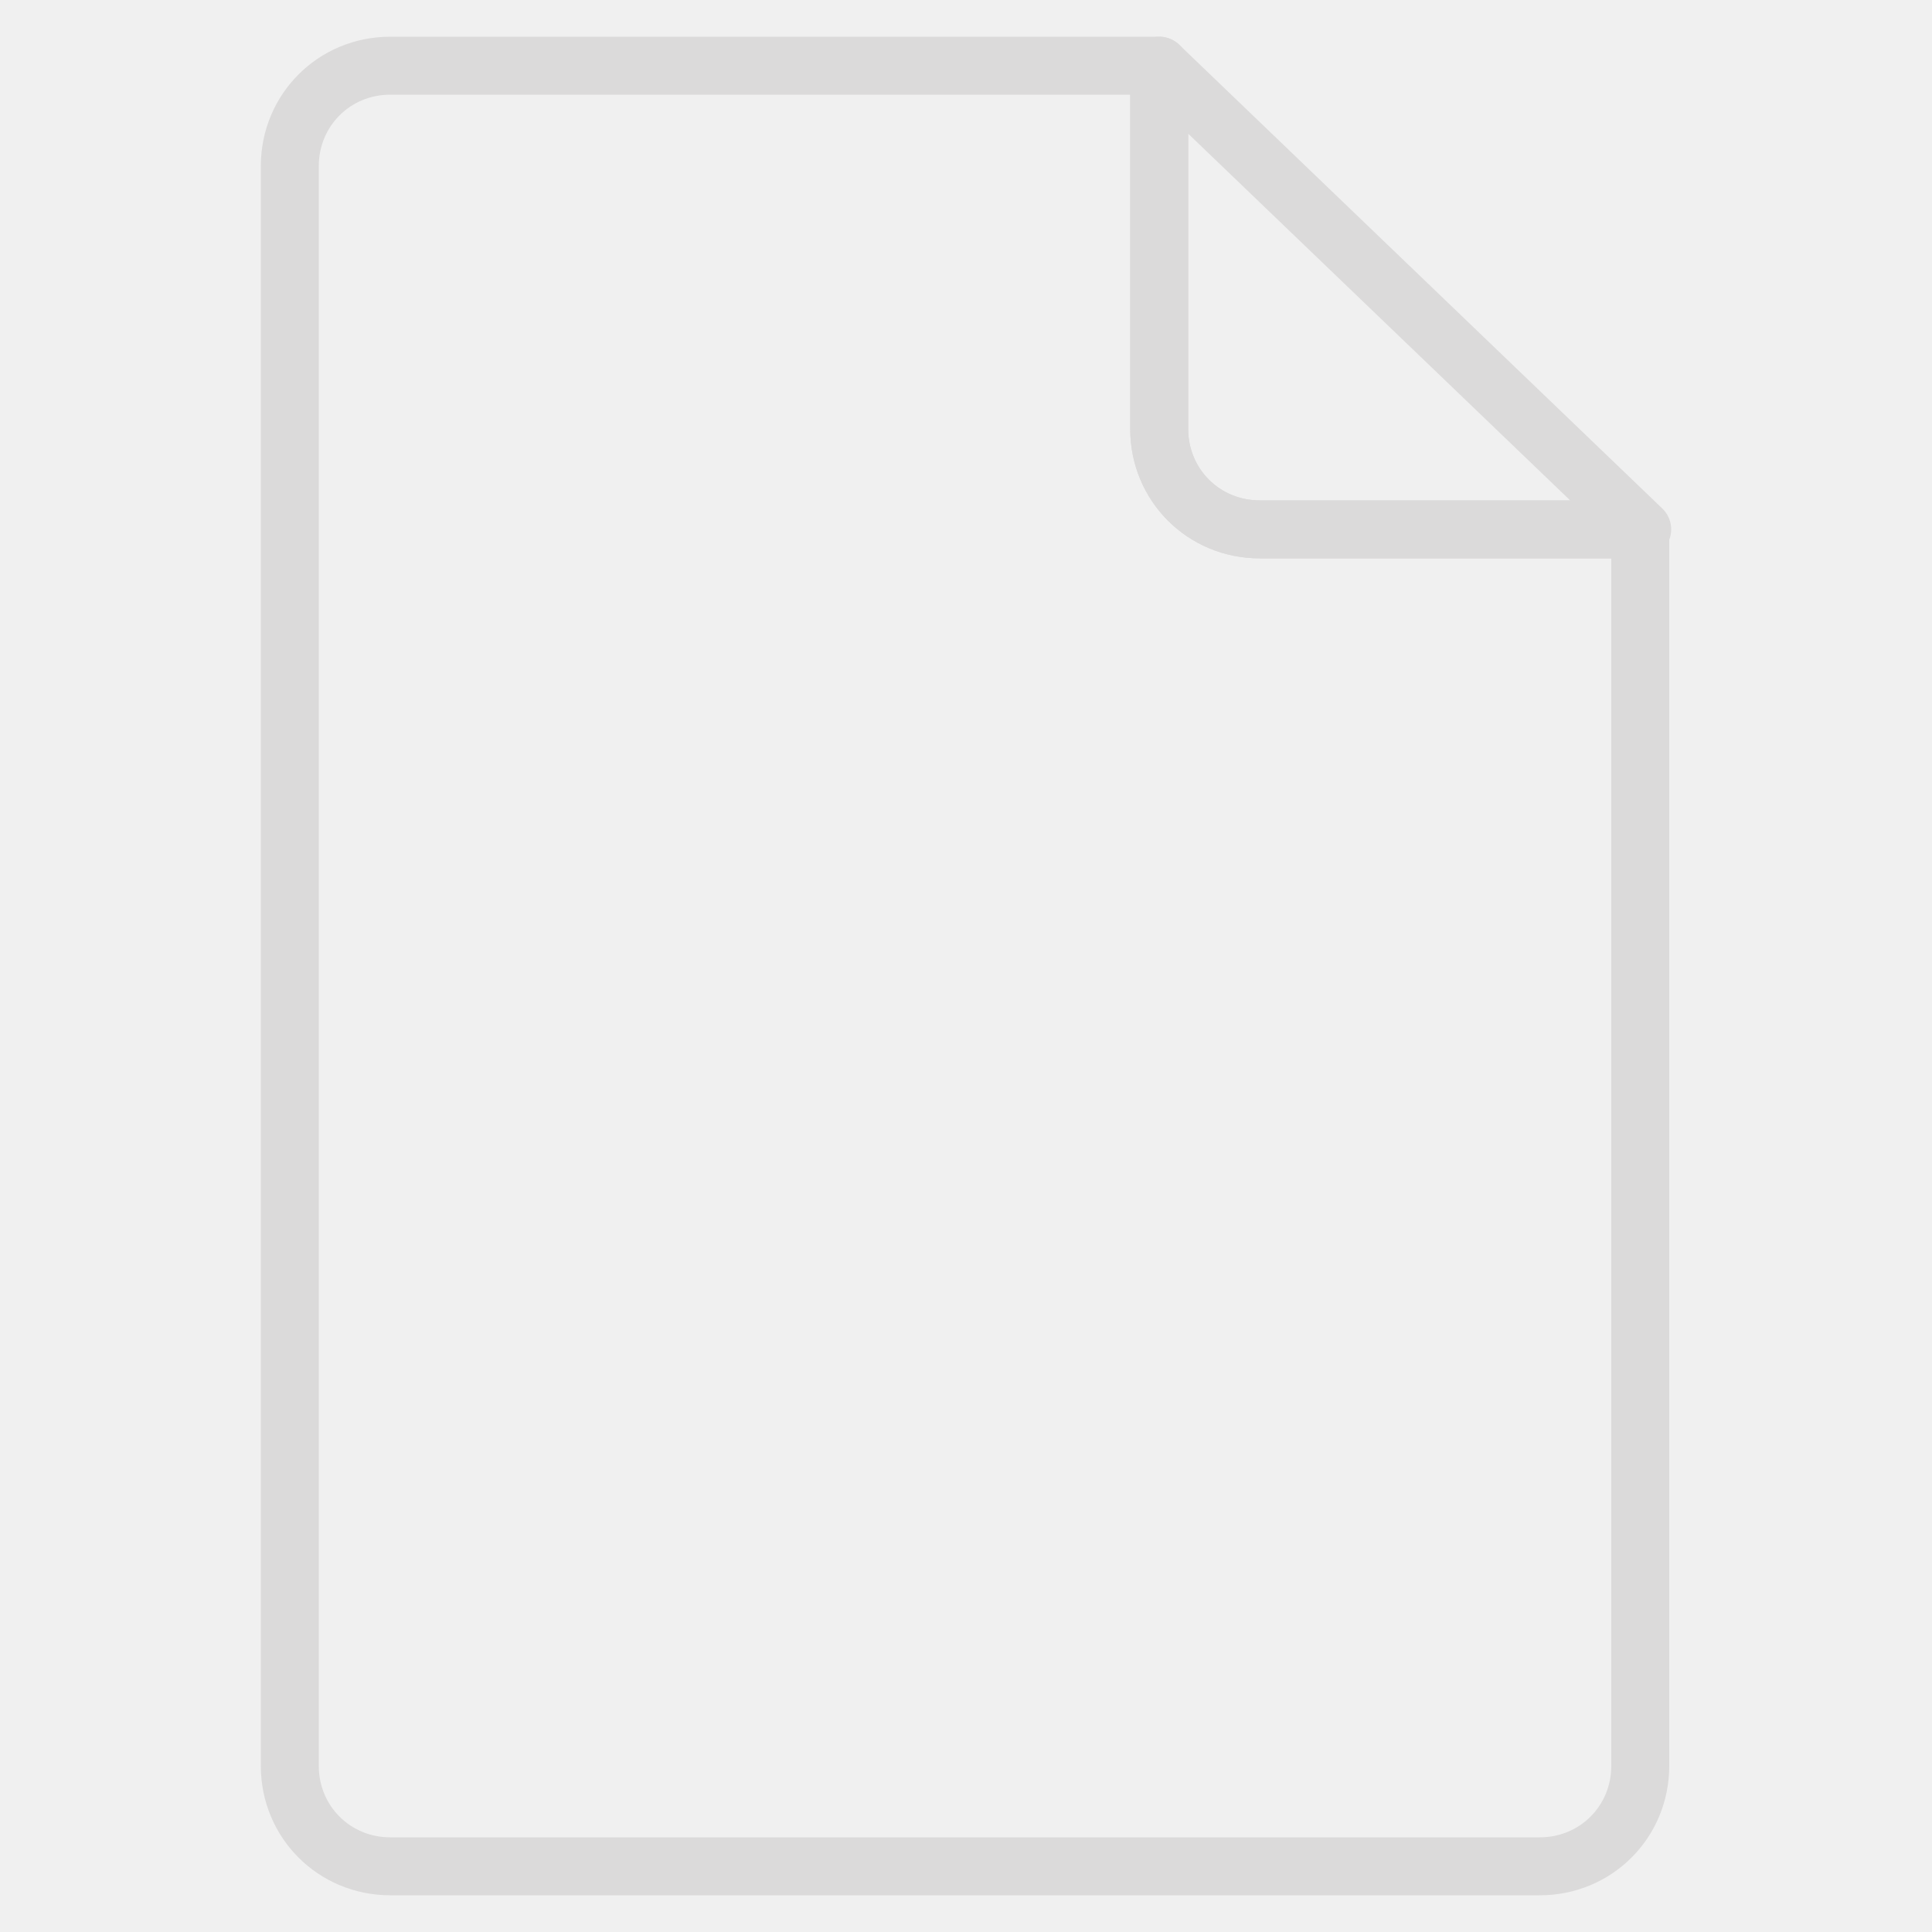
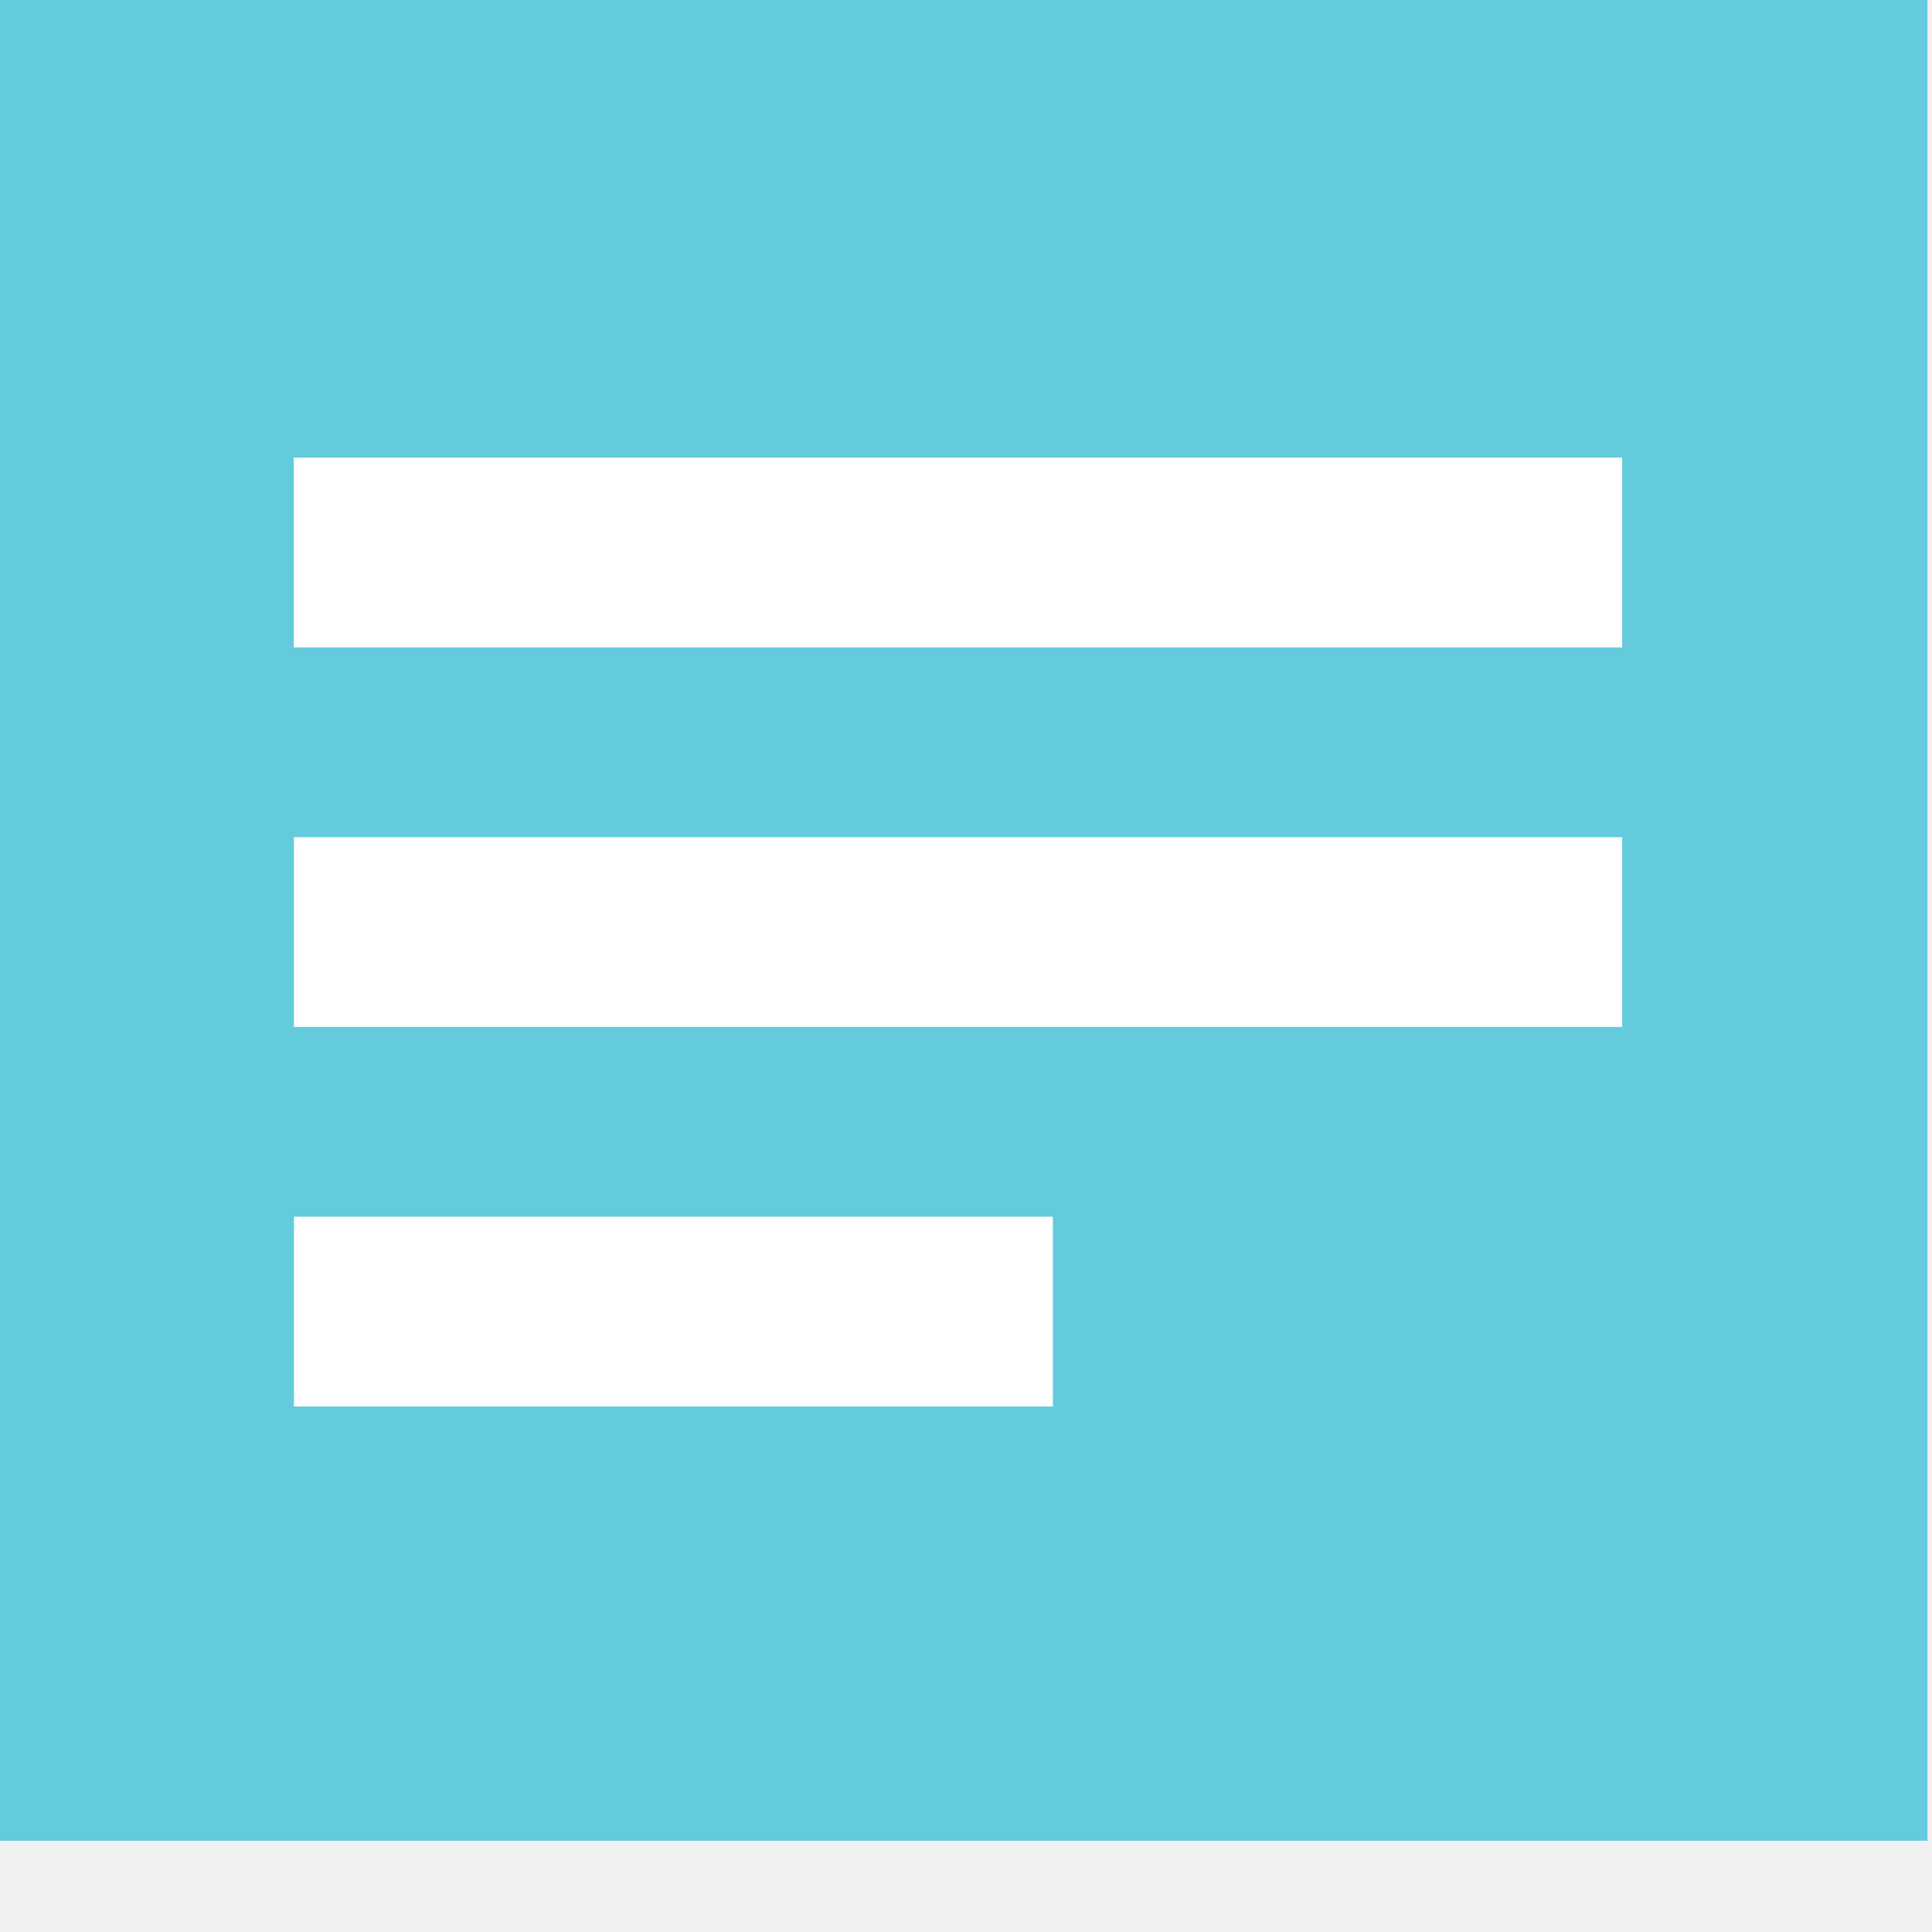
- <svg xmlns="http://www.w3.org/2000/svg" height="24px" width="24px" viewBox="0 0 100 100">
-   <g fill="none" stroke="#dbdada" stroke-linejoin="round" stroke-linecap="round" stroke-width="3" stroke-miterlimit="10">
-     <path d="M65.2 27.4H85l-25-24v18.8c0 2.9 2.3 5.2 5.2 5.2z" />
-     <path d="M65.2 27.4c-2.9 0-5.2-2.3-5.2-5.2V3.4H20.2c-2.9 0-5.2 2.3-5.2 5.2v82.8c0 2.9 2.3 5.2 5.2 5.2h59.5c2.9 0 5.2-2.3 5.2-5.2v-64H65.2z" />
+ <svg xmlns="http://www.w3.org/2000/svg" enable-background="new 0 0 30 30" height="30px" id="Layer_1" version="1.1" viewBox="0 0 30 30" width="30px" xml:space="preserve">
+   <defs id="defs15" />
+   <g id="g3">
+     <polyline clip-rule="evenodd" fill="#6B533B" fill-rule="evenodd" points="29.93,28.583 0,28.583 0,0 29.93,0 29.93,28.583  " id="polyline5" style="fill:#63cbdb;fill-opacity:1" />
+     <polyline fill="#FFFFFF" points="4.562,7.106 25.189,7.106 25.189,10.053 4.562,10.053 4.562,7.106  " id="polyline7" />
+     <polyline fill="#FFFFFF" points="4.564,13 25.189,13 25.189,15.946 4.564,15.946 4.564,13  " id="polyline9" />
+     <polyline fill="#FFFFFF" points="4.564,18.893 16.349,18.893 16.349,21.84 4.564,21.84 4.564,18.893  " id="polyline11" />
  </g>
</svg>
